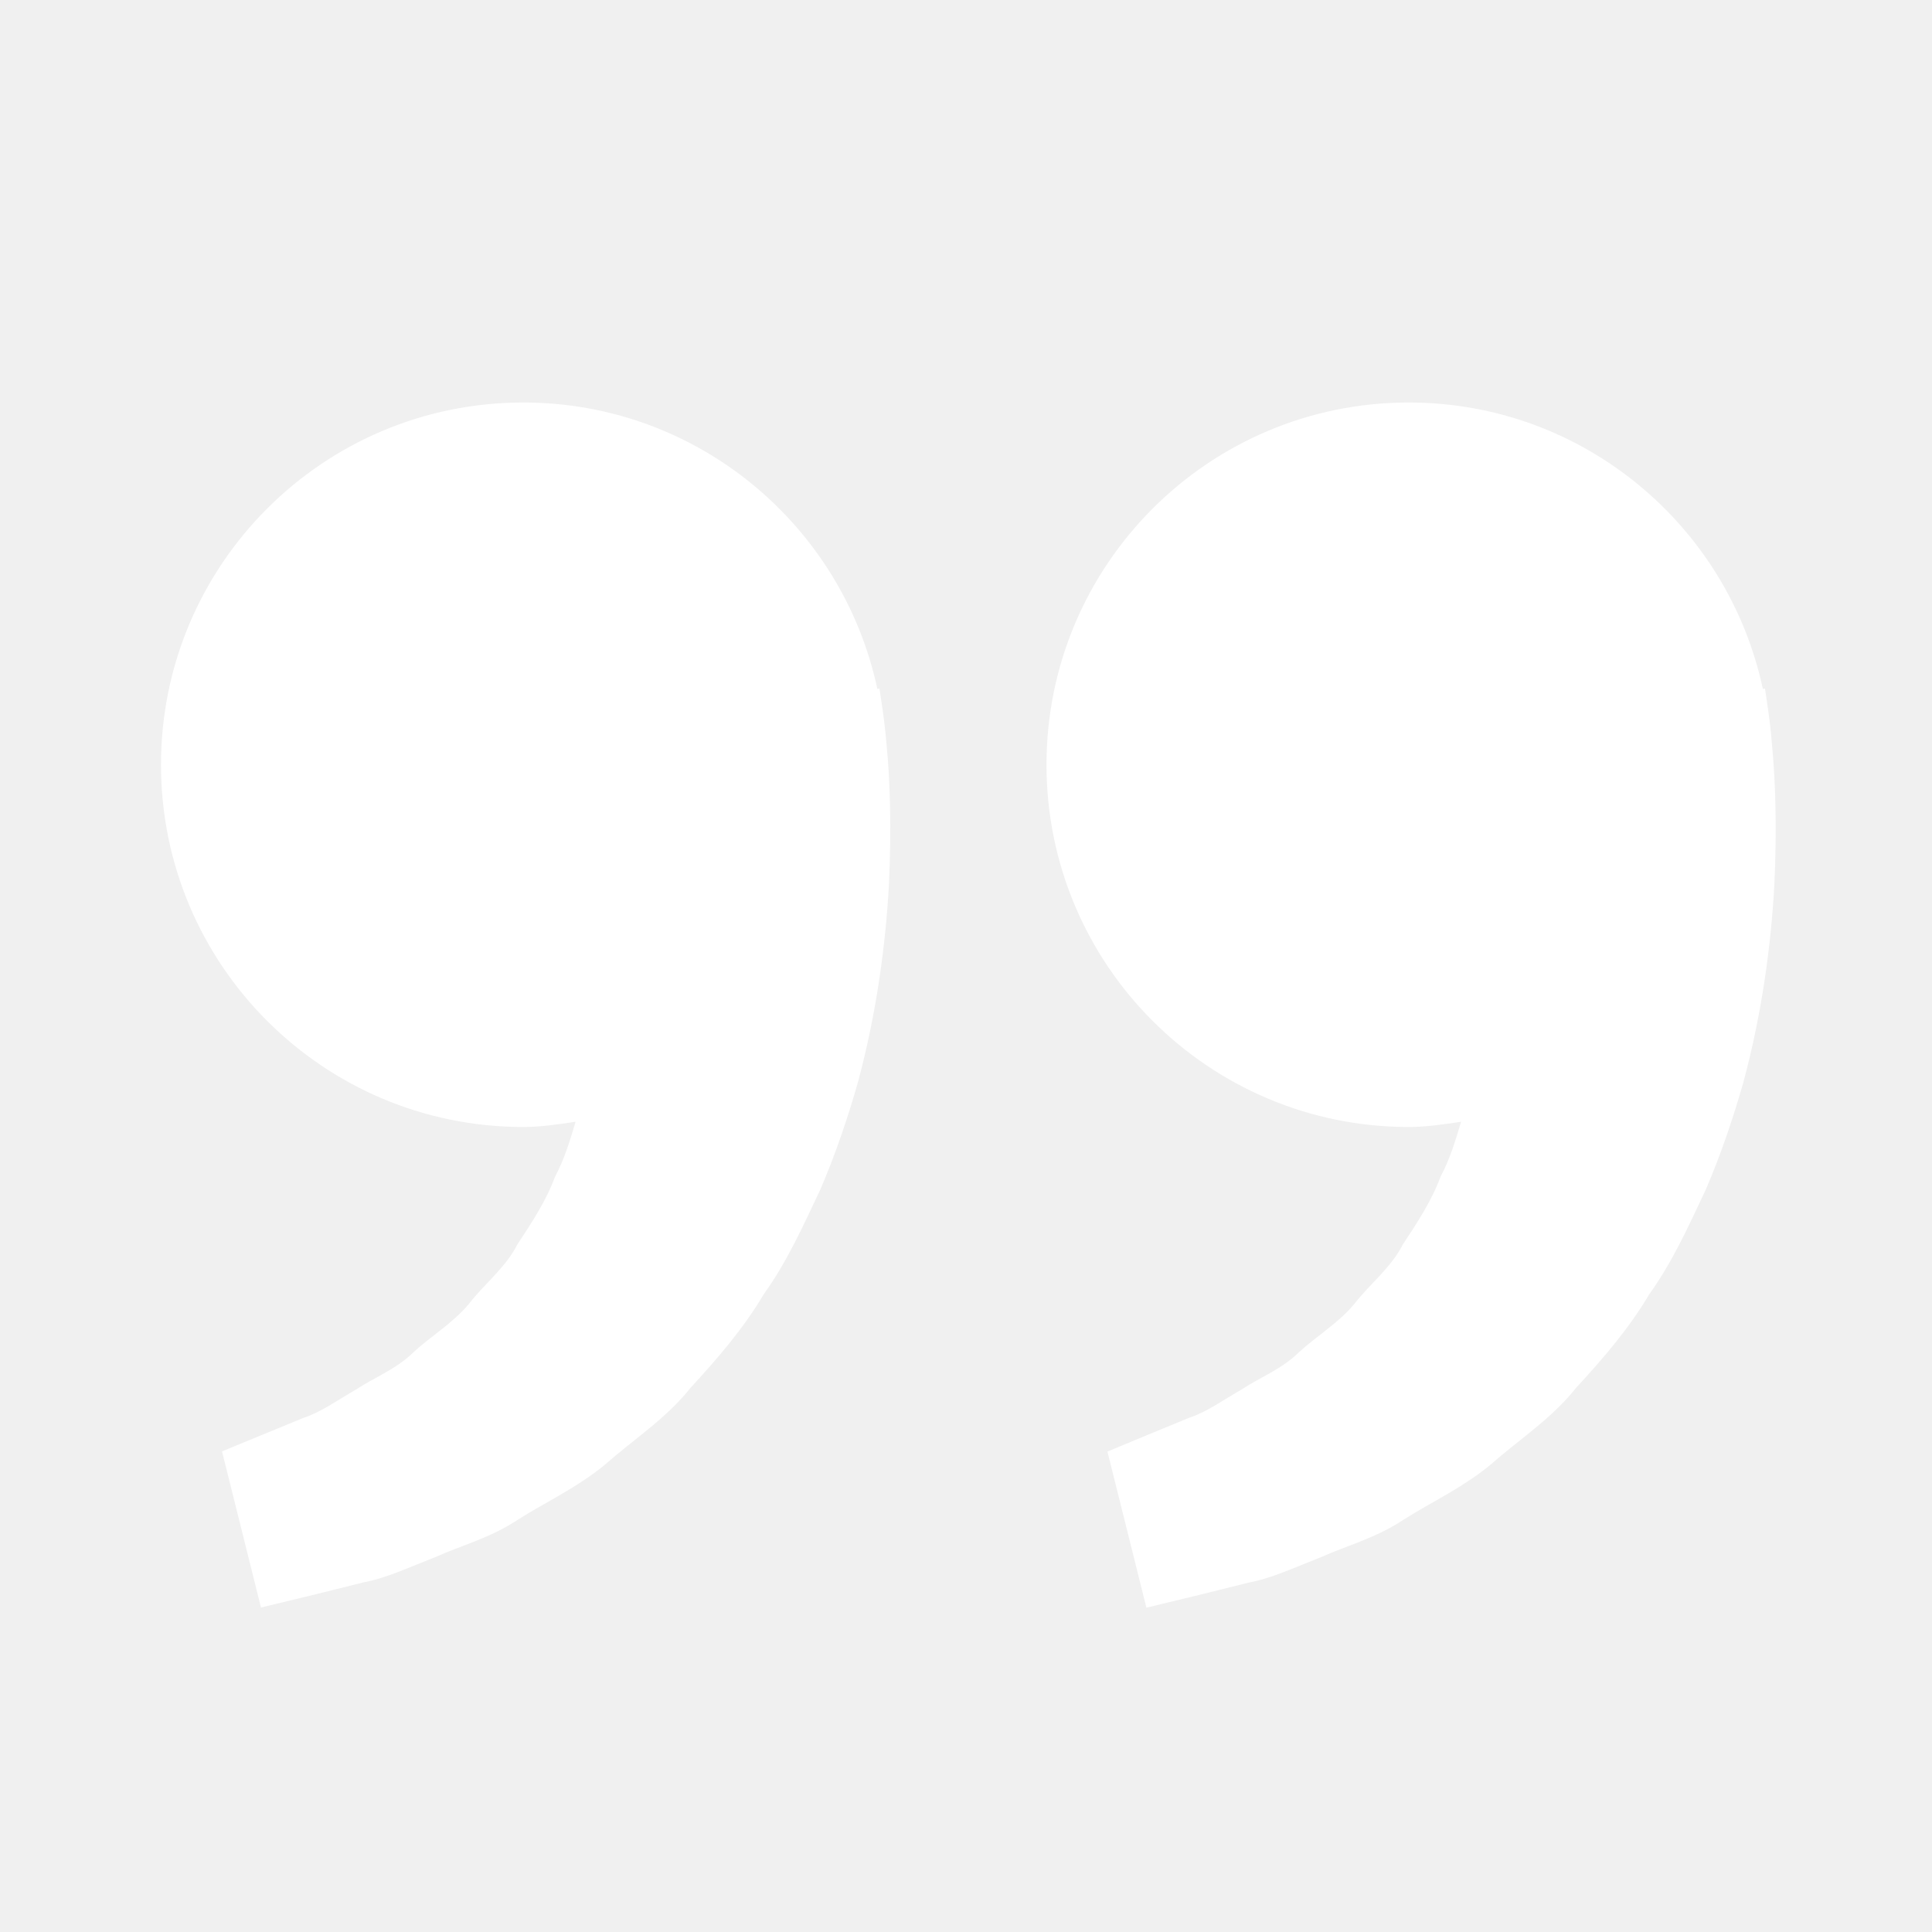
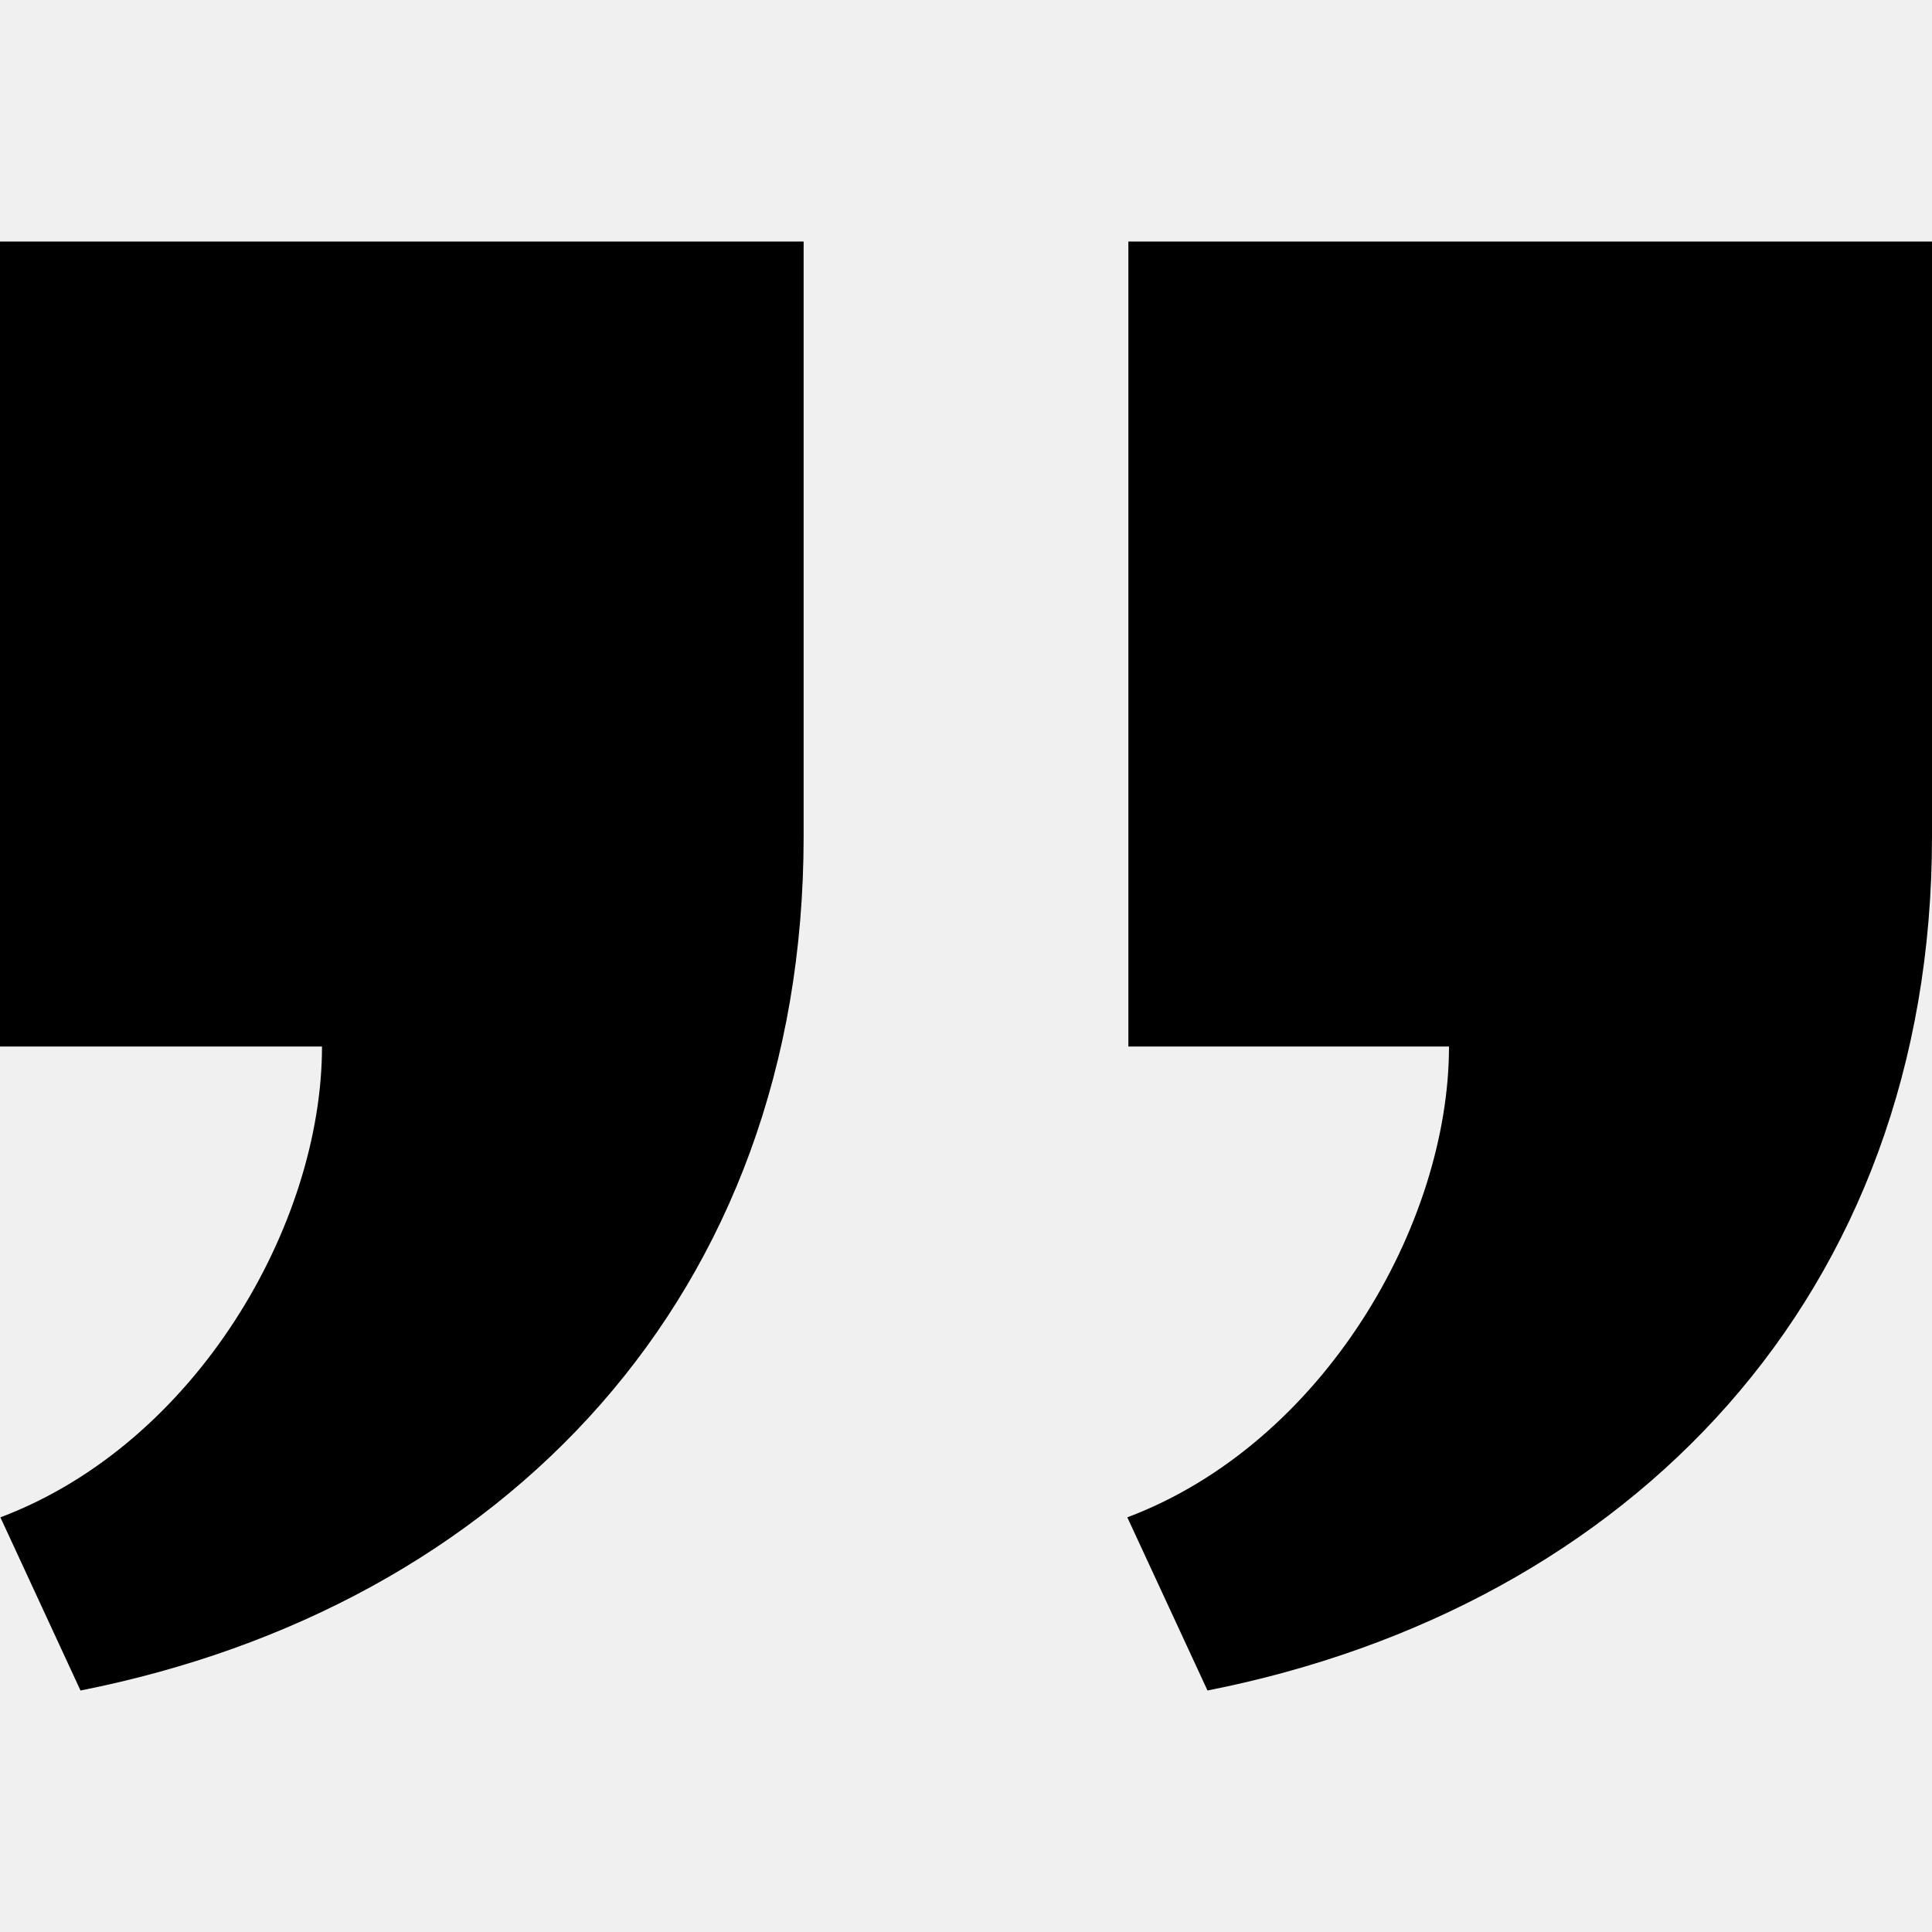
- <svg xmlns="http://www.w3.org/2000/svg" version="1.1" id="Layer_1" x="0px" y="0px" width="24px" height="24px" viewBox="0 0 24 24" enable-background="new 0 0 24 24" xml:space="preserve">
-   <path fill="#FFFFFF" d="M21.95,8.721c-0.017-0.109-0.025-0.168-0.025-0.168l-0.026,0.006C21.465,6.526,19.662,5,17.5,5  C15.015,5,13,7.015,13,9.5s2.015,4.5,4.5,4.5c0.223,0,0.437-0.034,0.65-0.065c-0.069,0.232-0.14,0.468-0.254,0.68  c-0.114,0.308-0.292,0.575-0.469,0.844c-0.148,0.291-0.409,0.488-0.601,0.737c-0.201,0.242-0.475,0.403-0.692,0.604  c-0.213,0.21-0.492,0.315-0.714,0.463c-0.232,0.133-0.434,0.28-0.65,0.35c-0.208,0.086-0.39,0.16-0.539,0.222  c-0.302,0.125-0.474,0.197-0.474,0.197l0.484,1.939c0,0,0.218-0.052,0.597-0.144c0.191-0.048,0.424-0.104,0.689-0.171  c0.271-0.05,0.56-0.187,0.882-0.312c0.317-0.143,0.686-0.238,1.028-0.467c0.344-0.218,0.741-0.4,1.091-0.692  c0.339-0.301,0.748-0.562,1.05-0.944c0.33-0.358,0.656-0.734,0.909-1.162c0.293-0.408,0.492-0.856,0.702-1.299  c0.19-0.443,0.343-0.896,0.468-1.336c0.237-0.882,0.343-1.72,0.384-2.437c0.034-0.718,0.014-1.315-0.028-1.747  C21.998,9.056,21.971,8.857,21.95,8.721z M10.95,8.721c-0.017-0.109-0.025-0.168-0.025-0.168l-0.026,0.006  C10.465,6.526,8.662,5,6.5,5C4.015,5,2,7.015,2,9.5S4.015,14,6.5,14c0.223,0,0.437-0.034,0.65-0.065  c-0.069,0.232-0.14,0.468-0.254,0.68c-0.114,0.308-0.292,0.575-0.469,0.844c-0.148,0.291-0.409,0.488-0.601,0.737  c-0.201,0.242-0.475,0.403-0.692,0.604c-0.213,0.21-0.492,0.315-0.714,0.463c-0.232,0.133-0.434,0.28-0.65,0.35  c-0.208,0.086-0.39,0.16-0.539,0.222C2.93,17.958,2.758,18.03,2.758,18.03l0.484,1.939c0,0,0.218-0.052,0.597-0.144  c0.191-0.048,0.424-0.104,0.689-0.171c0.271-0.05,0.56-0.187,0.882-0.312c0.317-0.143,0.686-0.238,1.028-0.467  c0.344-0.218,0.741-0.4,1.091-0.692c0.339-0.301,0.748-0.562,1.05-0.944c0.33-0.358,0.656-0.734,0.909-1.162  c0.293-0.408,0.492-0.856,0.702-1.299c0.19-0.443,0.343-0.896,0.468-1.336c0.237-0.882,0.343-1.72,0.384-2.437  c0.034-0.718,0.014-1.315-0.028-1.747C10.998,9.056,10.971,8.857,10.95,8.721z" />
+ <svg xmlns="http://www.w3.org/2000/svg" width="24" height="24" viewBox="0 0 24 24">
+   <path d="M9.983 3v7.391c0 5.704-3.731 9.57-8.983 10.609l-.995-2.151c2.432-.917 3.995-3.638 3.995-5.849h-4v-10h9.983zm14.017 0v7.391c0 5.704-3.748 9.571-9 10.609l-.996-2.151c2.433-.917 3.996-3.638 3.996-5.849h-3.983v-10h9.983z" />
</svg>
